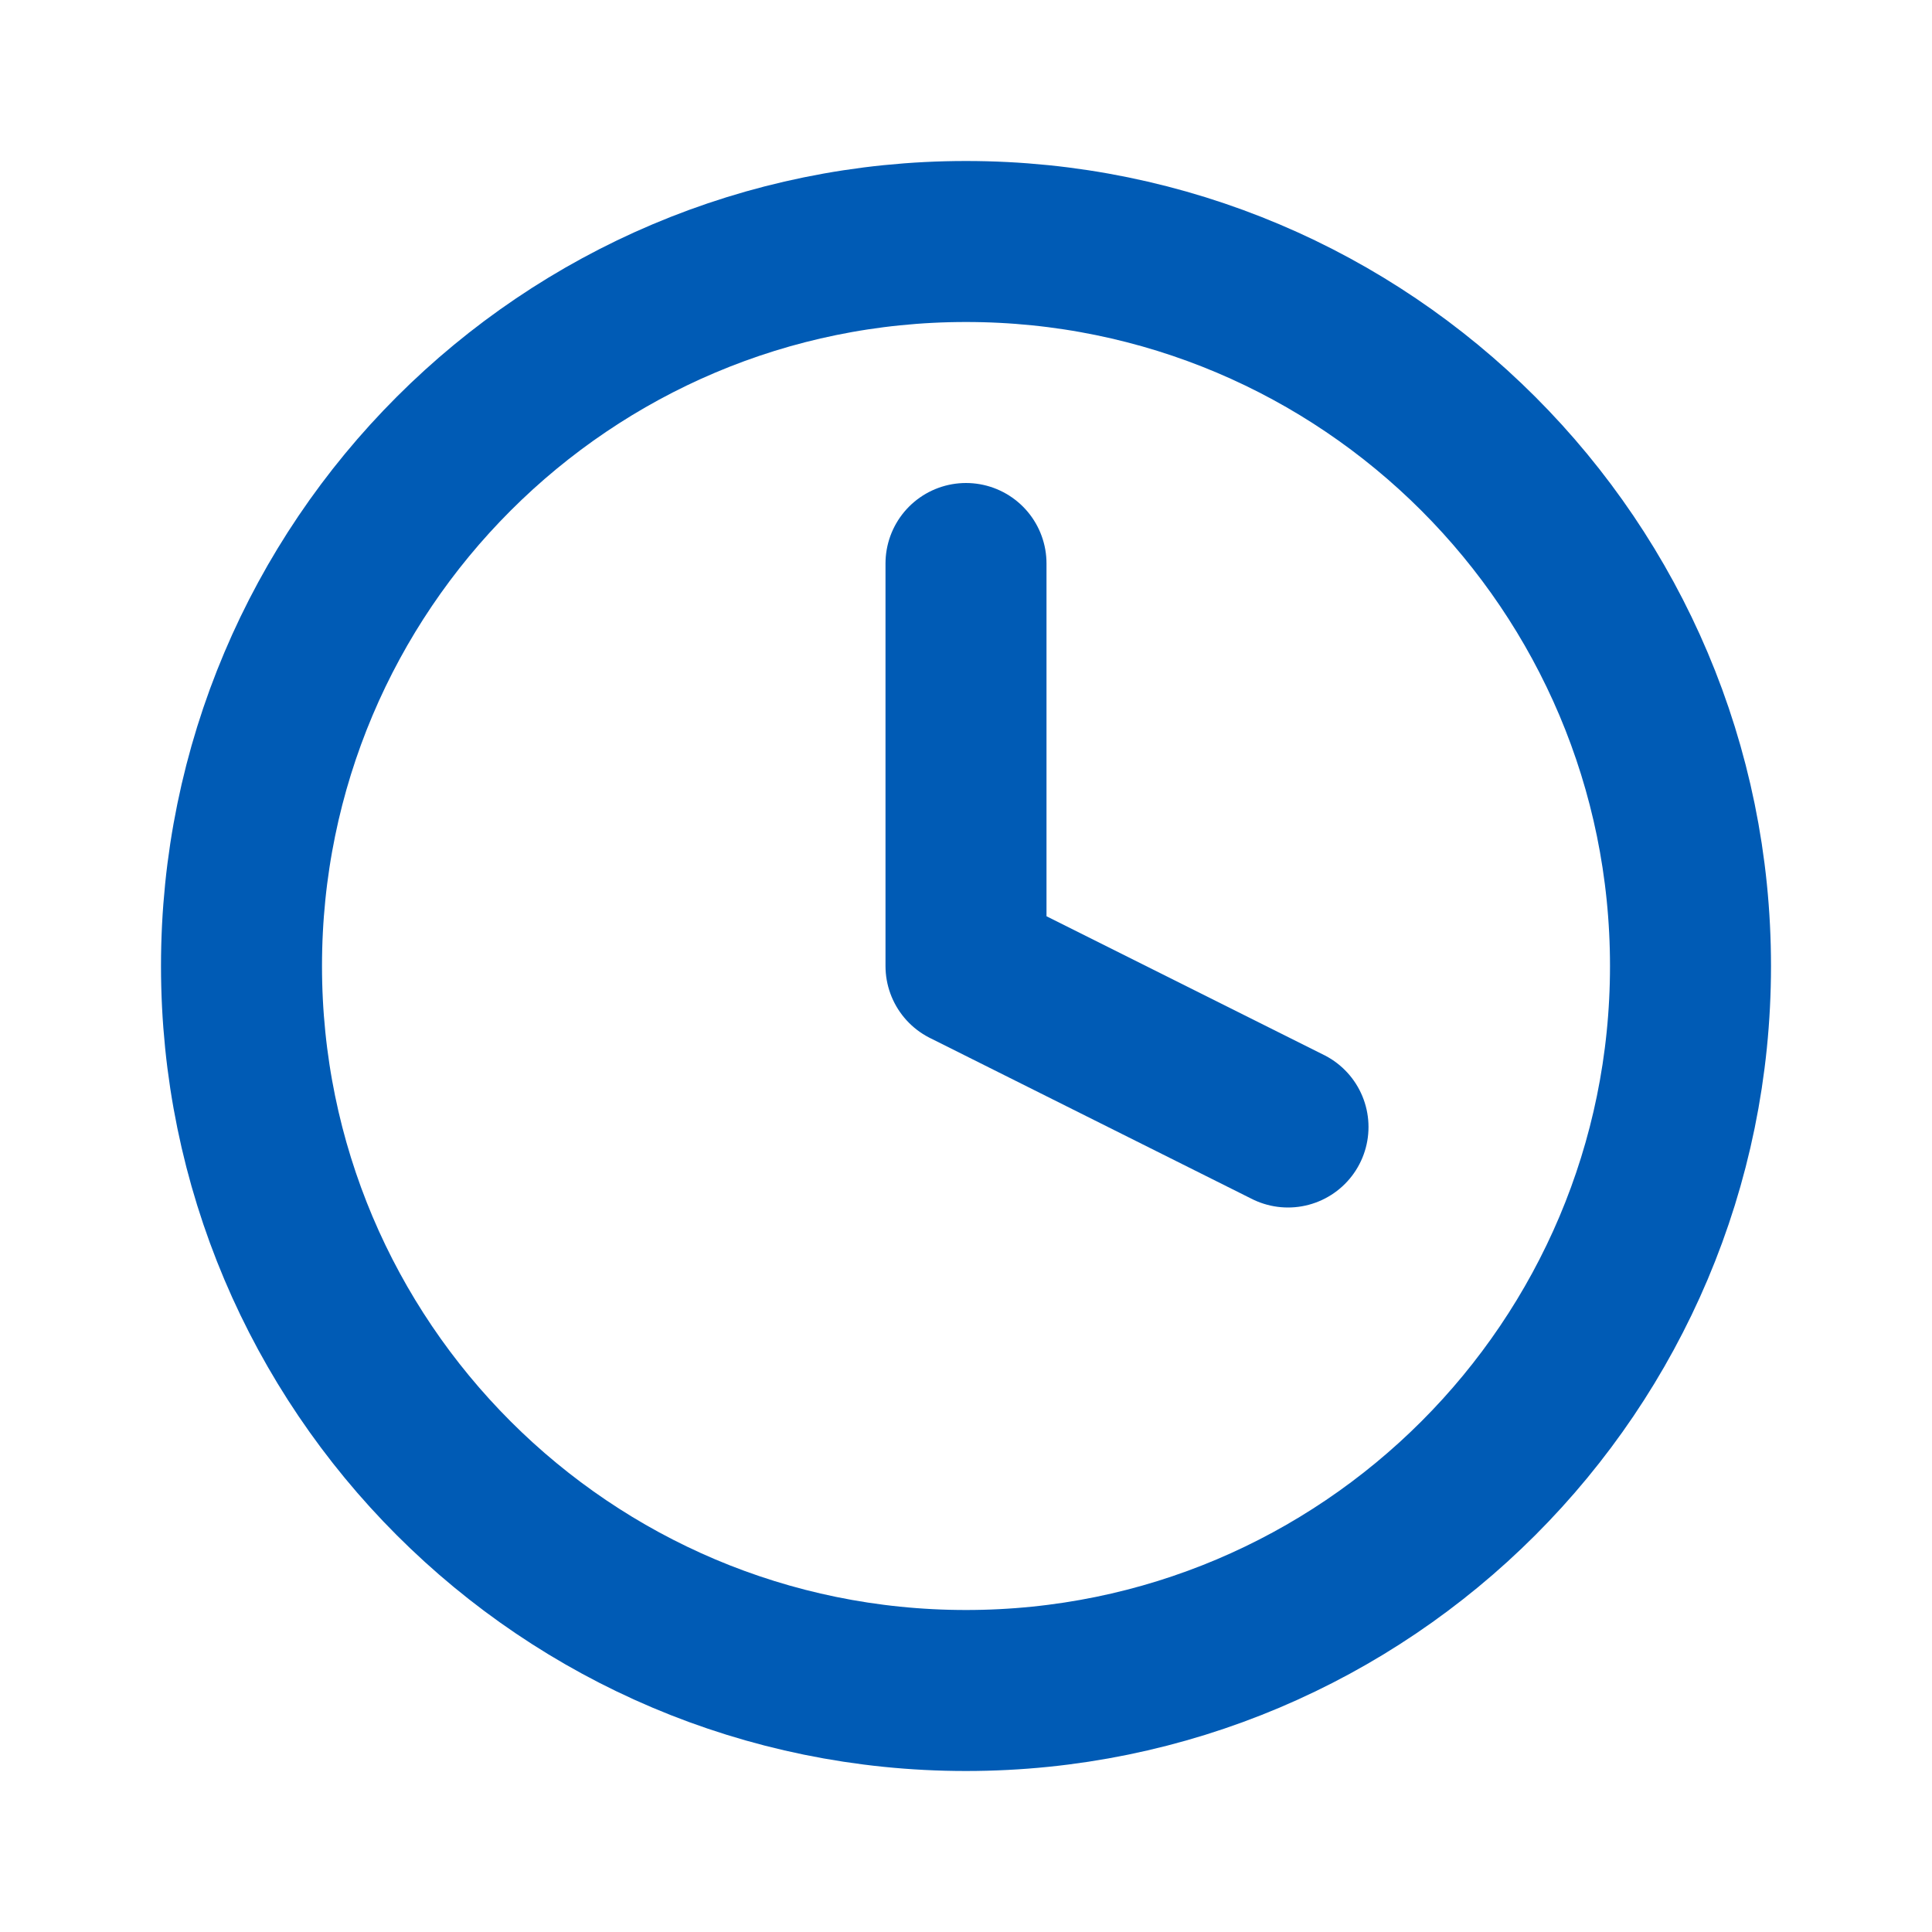
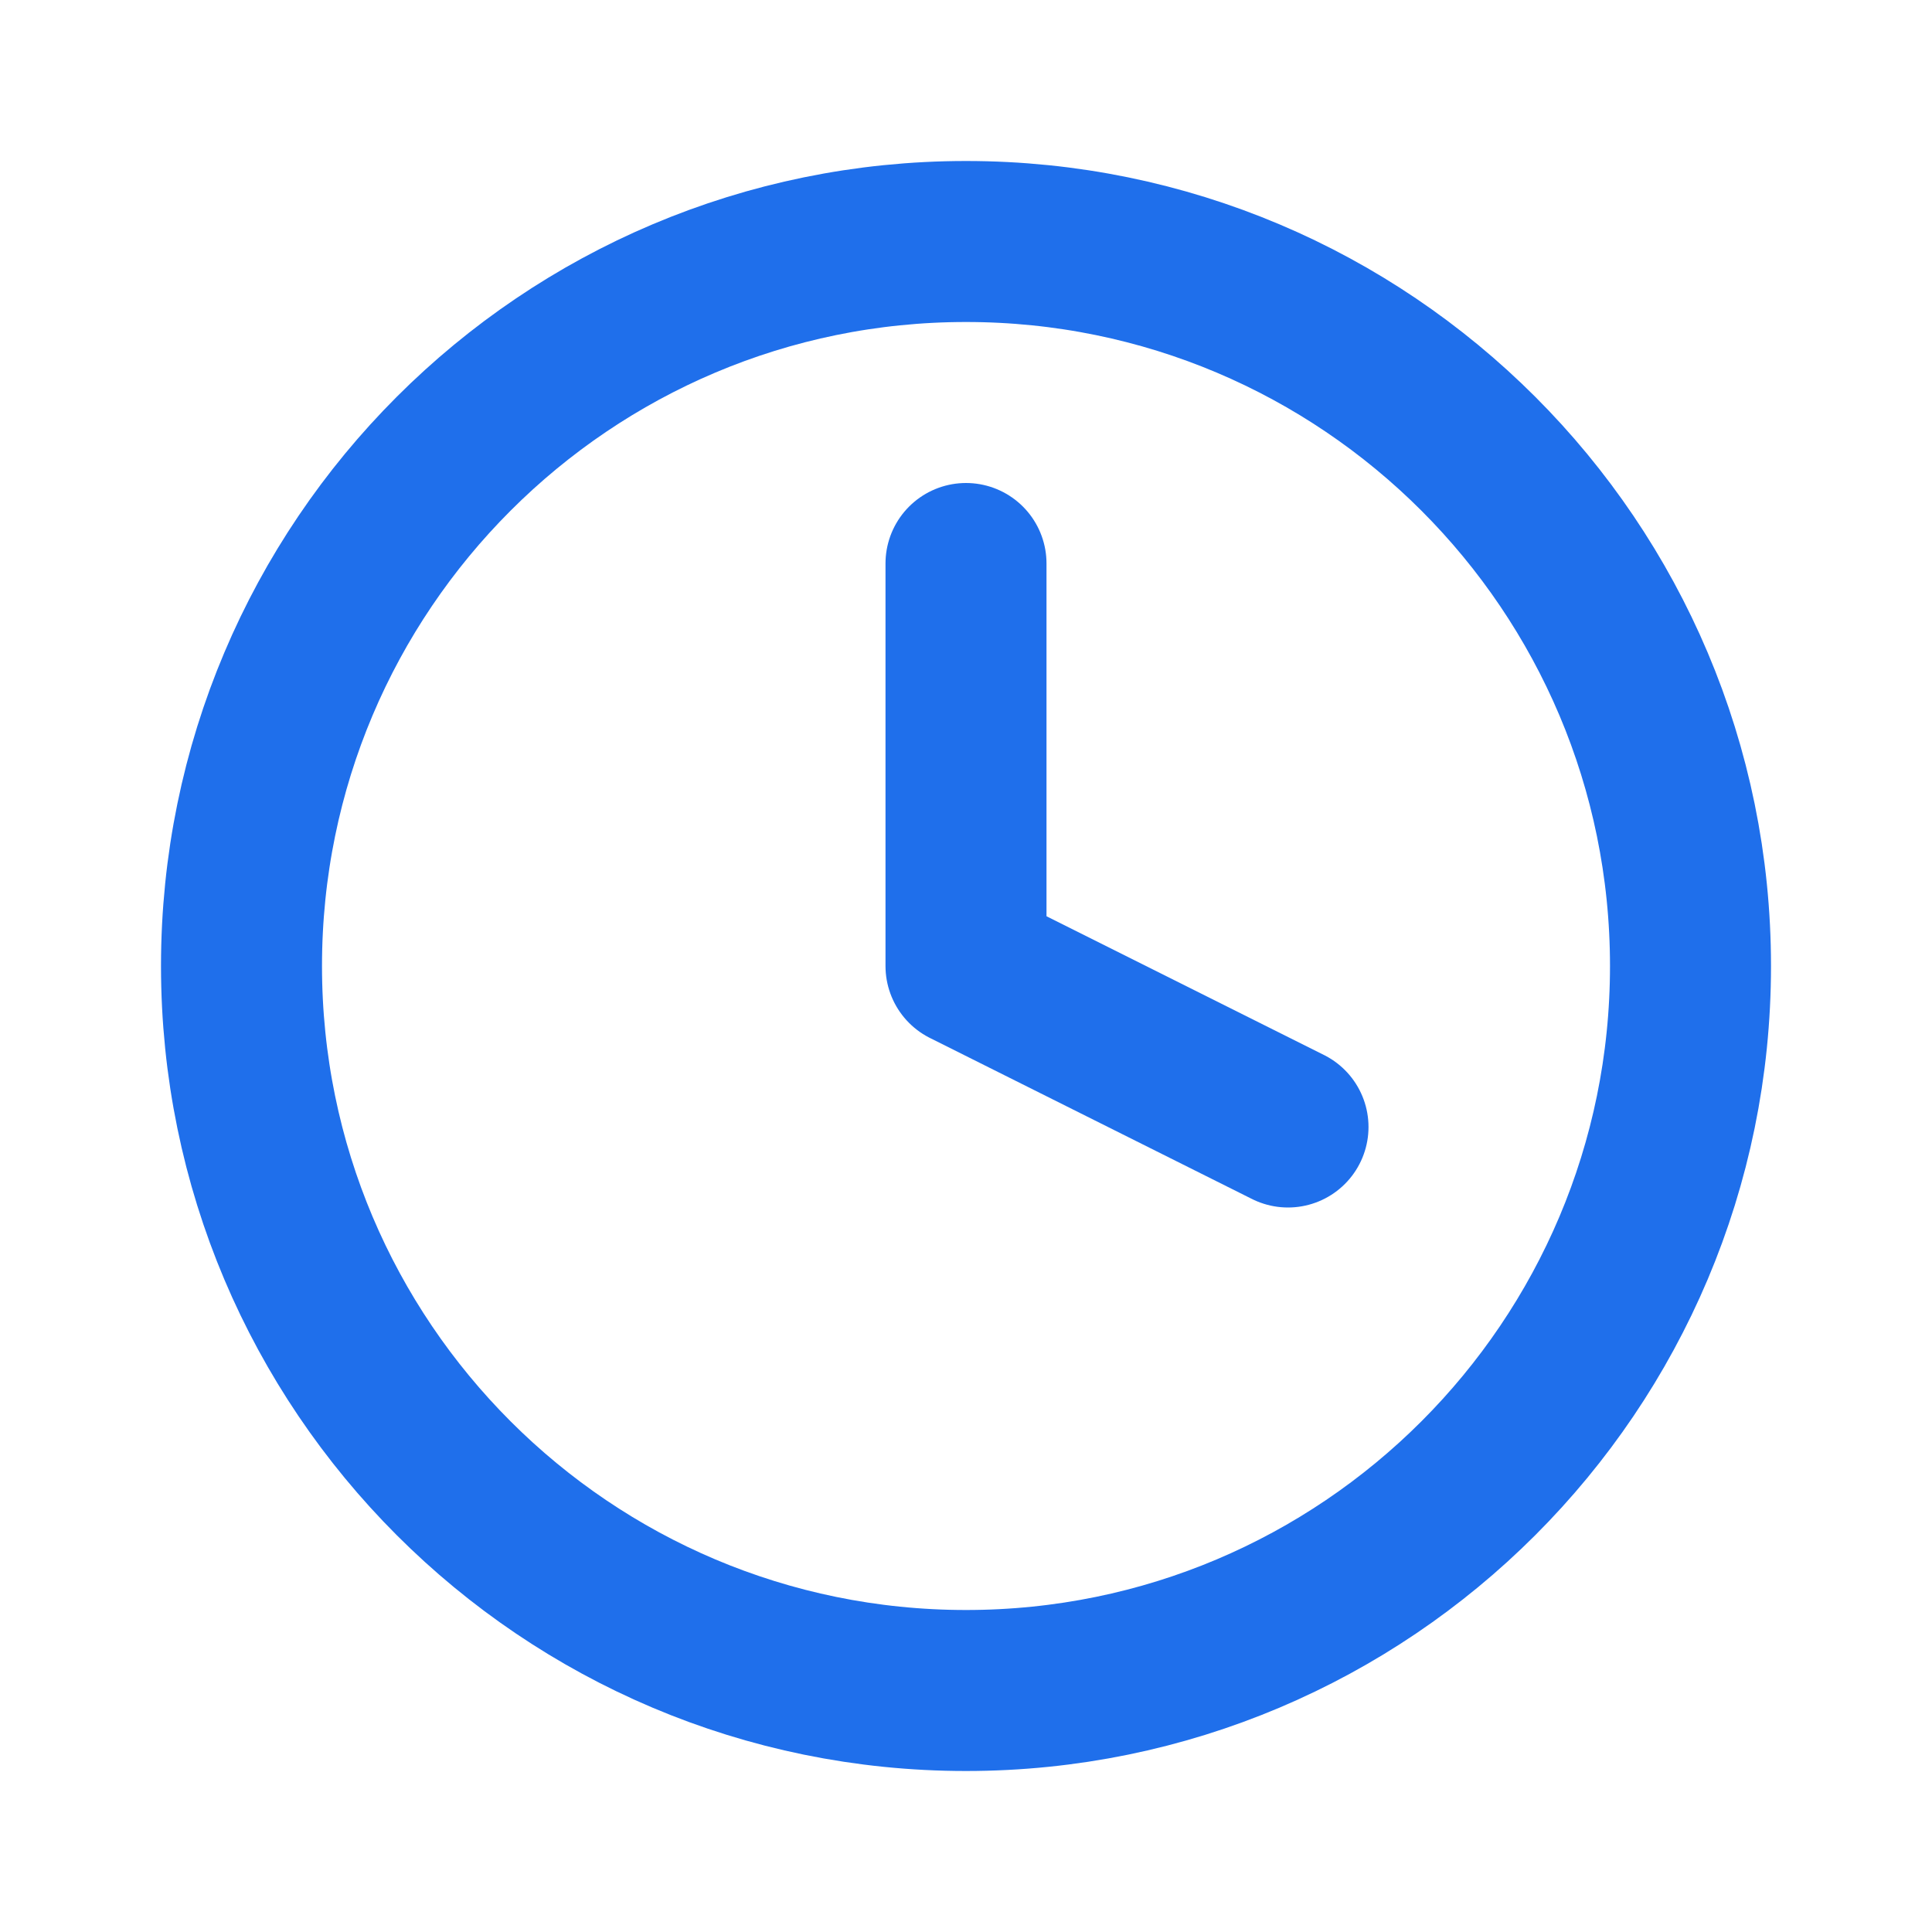
- <svg xmlns="http://www.w3.org/2000/svg" width="24" height="24" viewBox="0 0 24 24" fill="none" stroke="#005BB5" stroke-width="2" stroke-linecap="round" stroke-linejoin="round">
+ <svg xmlns="http://www.w3.org/2000/svg" width="24" height="24" viewBox="0 0 24 24" fill="none" stroke="#1f6feb" stroke-width="2" stroke-linecap="round" stroke-linejoin="round">
  <circle cx="12" cy="12" r="9" />
  <polyline points="12 7 12 12 16 14" />
</svg>
